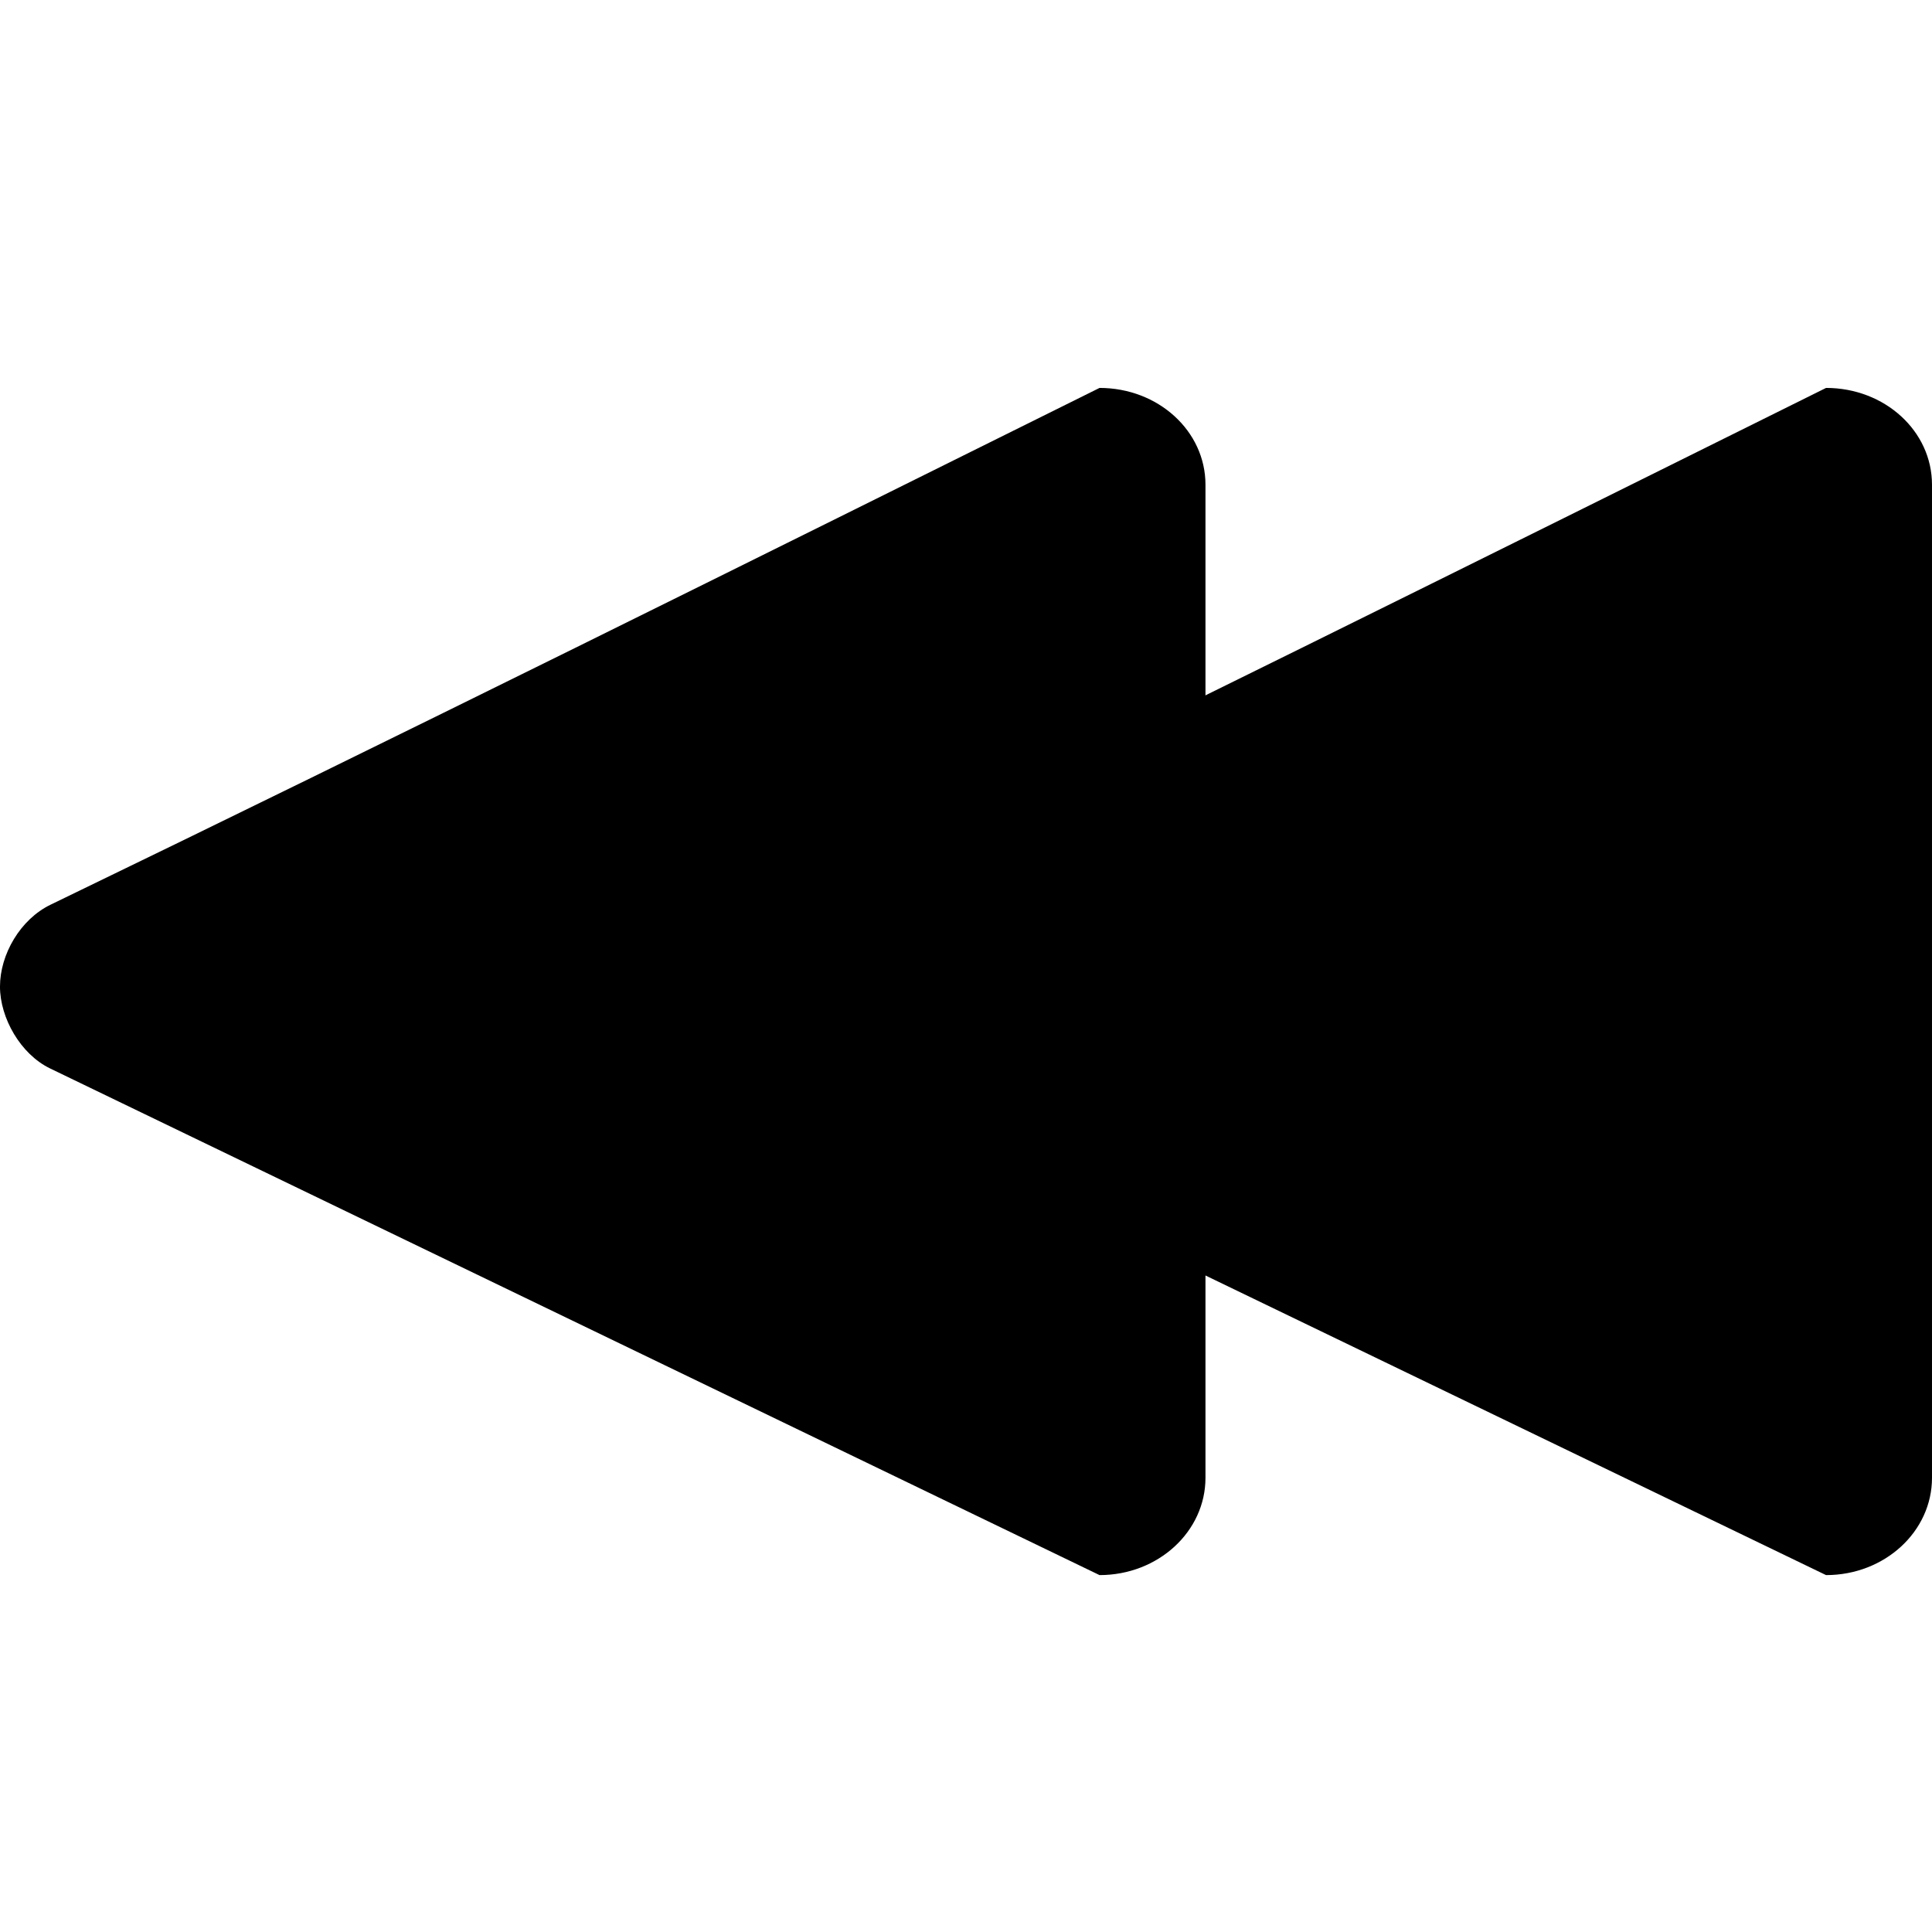
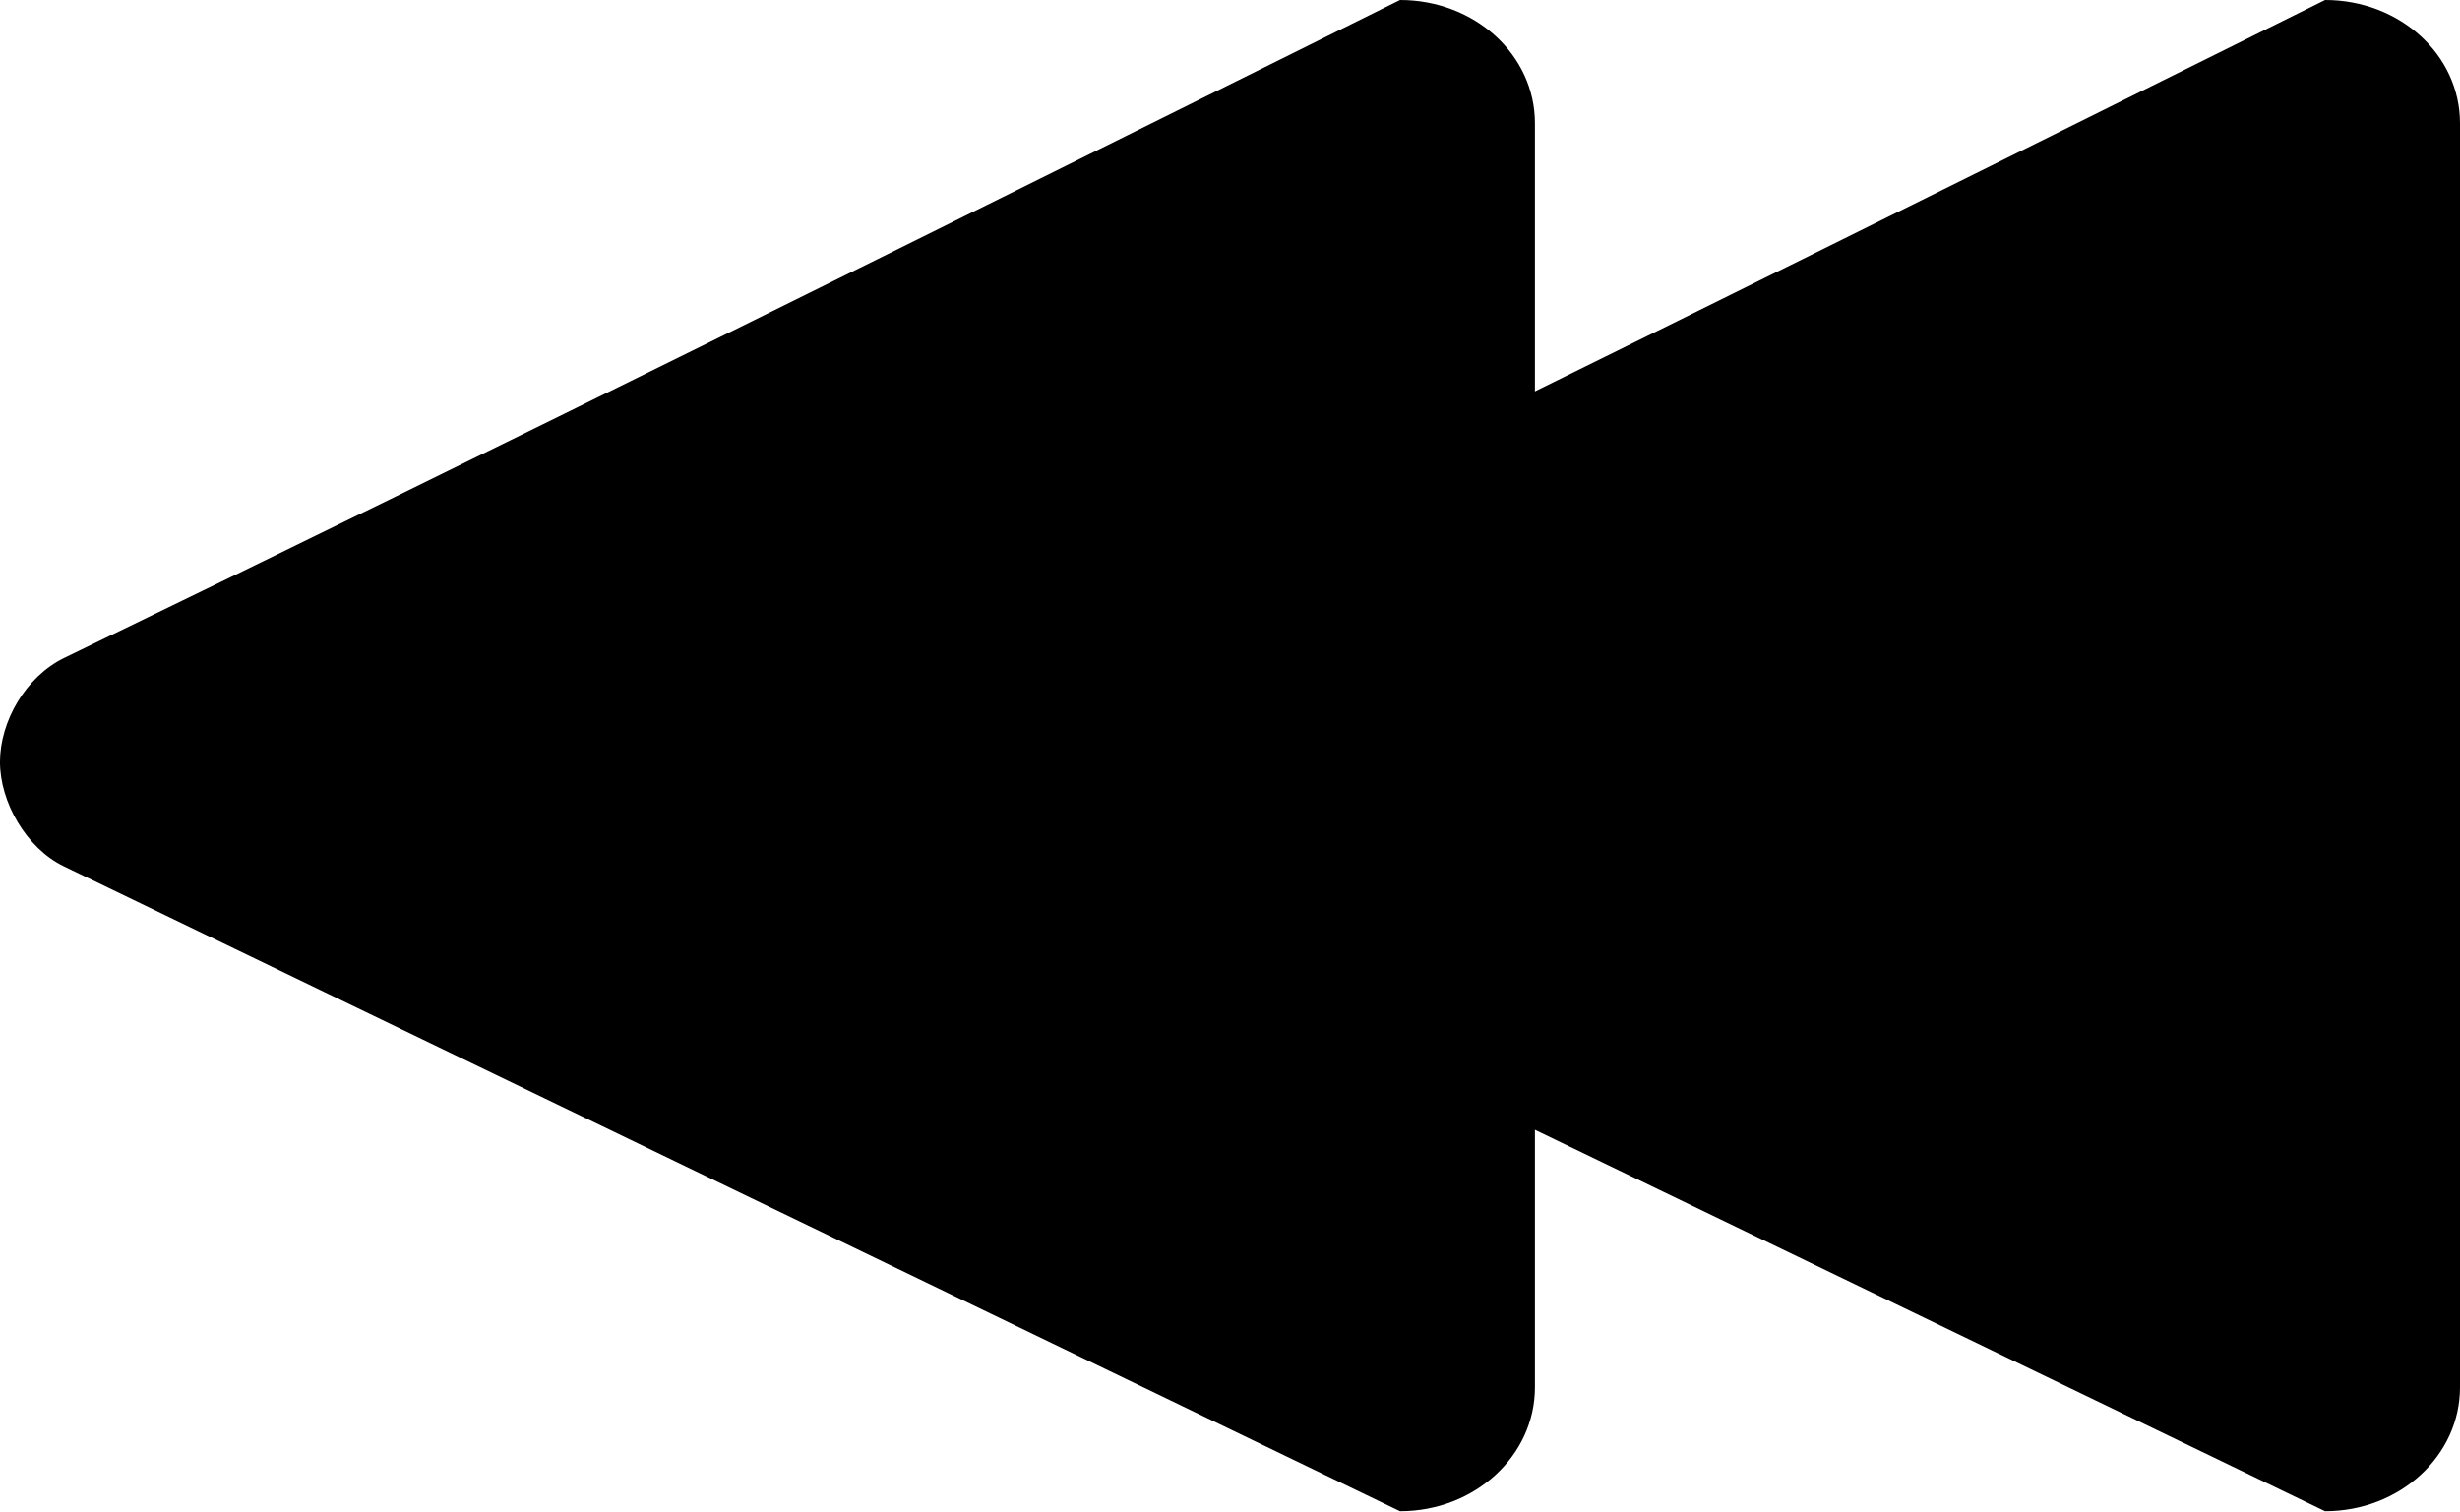
- <svg xmlns="http://www.w3.org/2000/svg" width="128" height="128" id="svg2" version="1.1">
+ <svg xmlns="http://www.w3.org/2000/svg" width="128" height="78.654" id="svg2" version="1.1">
  <defs id="defs4" />
-   <g id="layer1" transform="translate(0,-924.3622)">
+   <g id="layer1" transform="translate(9.2407197e-7,-973.708)">
    <g id="g2987" transform="matrix(1.021064,0,0,1.021064,-324.3315,236.6904)">
-       <path id="rect2996" d="m 388.984,698.656 c 3.81,0 6.875,2.799 6.875,6.281 l 0,64.438 c 0,3.483 -3.065,6.312 -6.875,6.312 l -68.094,-32.875 c -1.914,-0.924 -3.25,-3.274 -3.25,-5.312 0,-2.083 1.315,-4.361 3.281,-5.312 22.488,-10.878 45.481,-22.321 68.062,-33.531 z" style="fill:#000000" />
-       <path id="rect2996-3" d="m 436.125,698.656 c 3.81,0 6.875,2.799 6.875,6.281 l 0,64.438 c 0,3.483 -3.065,6.312 -6.875,6.312 l -68.094,-32.875 c -1.914,-0.924 -3.25,-3.274 -3.25,-5.312 0,-2.083 1.315,-4.361 3.281,-5.312 22.488,-10.878 45.481,-22.321 68.062,-33.531 z" style="fill:#000000" />
+       <g id="g2985" transform="translate(0,23.15711)">
+         <path style="fill:#000000" d="m 388.984,698.656 c 3.81,0 6.875,2.799 6.875,6.281 l 0,64.438 c 0,3.483 -3.065,6.312 -6.875,6.312 l -68.094,-32.875 c -1.914,-0.924 -3.25,-3.274 -3.25,-5.312 0,-2.083 1.315,-4.361 3.281,-5.312 22.488,-10.878 45.481,-22.321 68.062,-33.531 z" id="rect2996" />
+         <path style="fill:#000000" d="m 436.125,698.656 c 3.81,0 6.875,2.799 6.875,6.281 l 0,64.438 c 0,3.483 -3.065,6.312 -6.875,6.312 l -68.094,-32.875 c -1.914,-0.924 -3.25,-3.274 -3.25,-5.312 0,-2.083 1.315,-4.361 3.281,-5.312 22.488,-10.878 45.481,-22.321 68.062,-33.531 z" id="rect2996-3" />
+       </g>
    </g>
  </g>
</svg>
